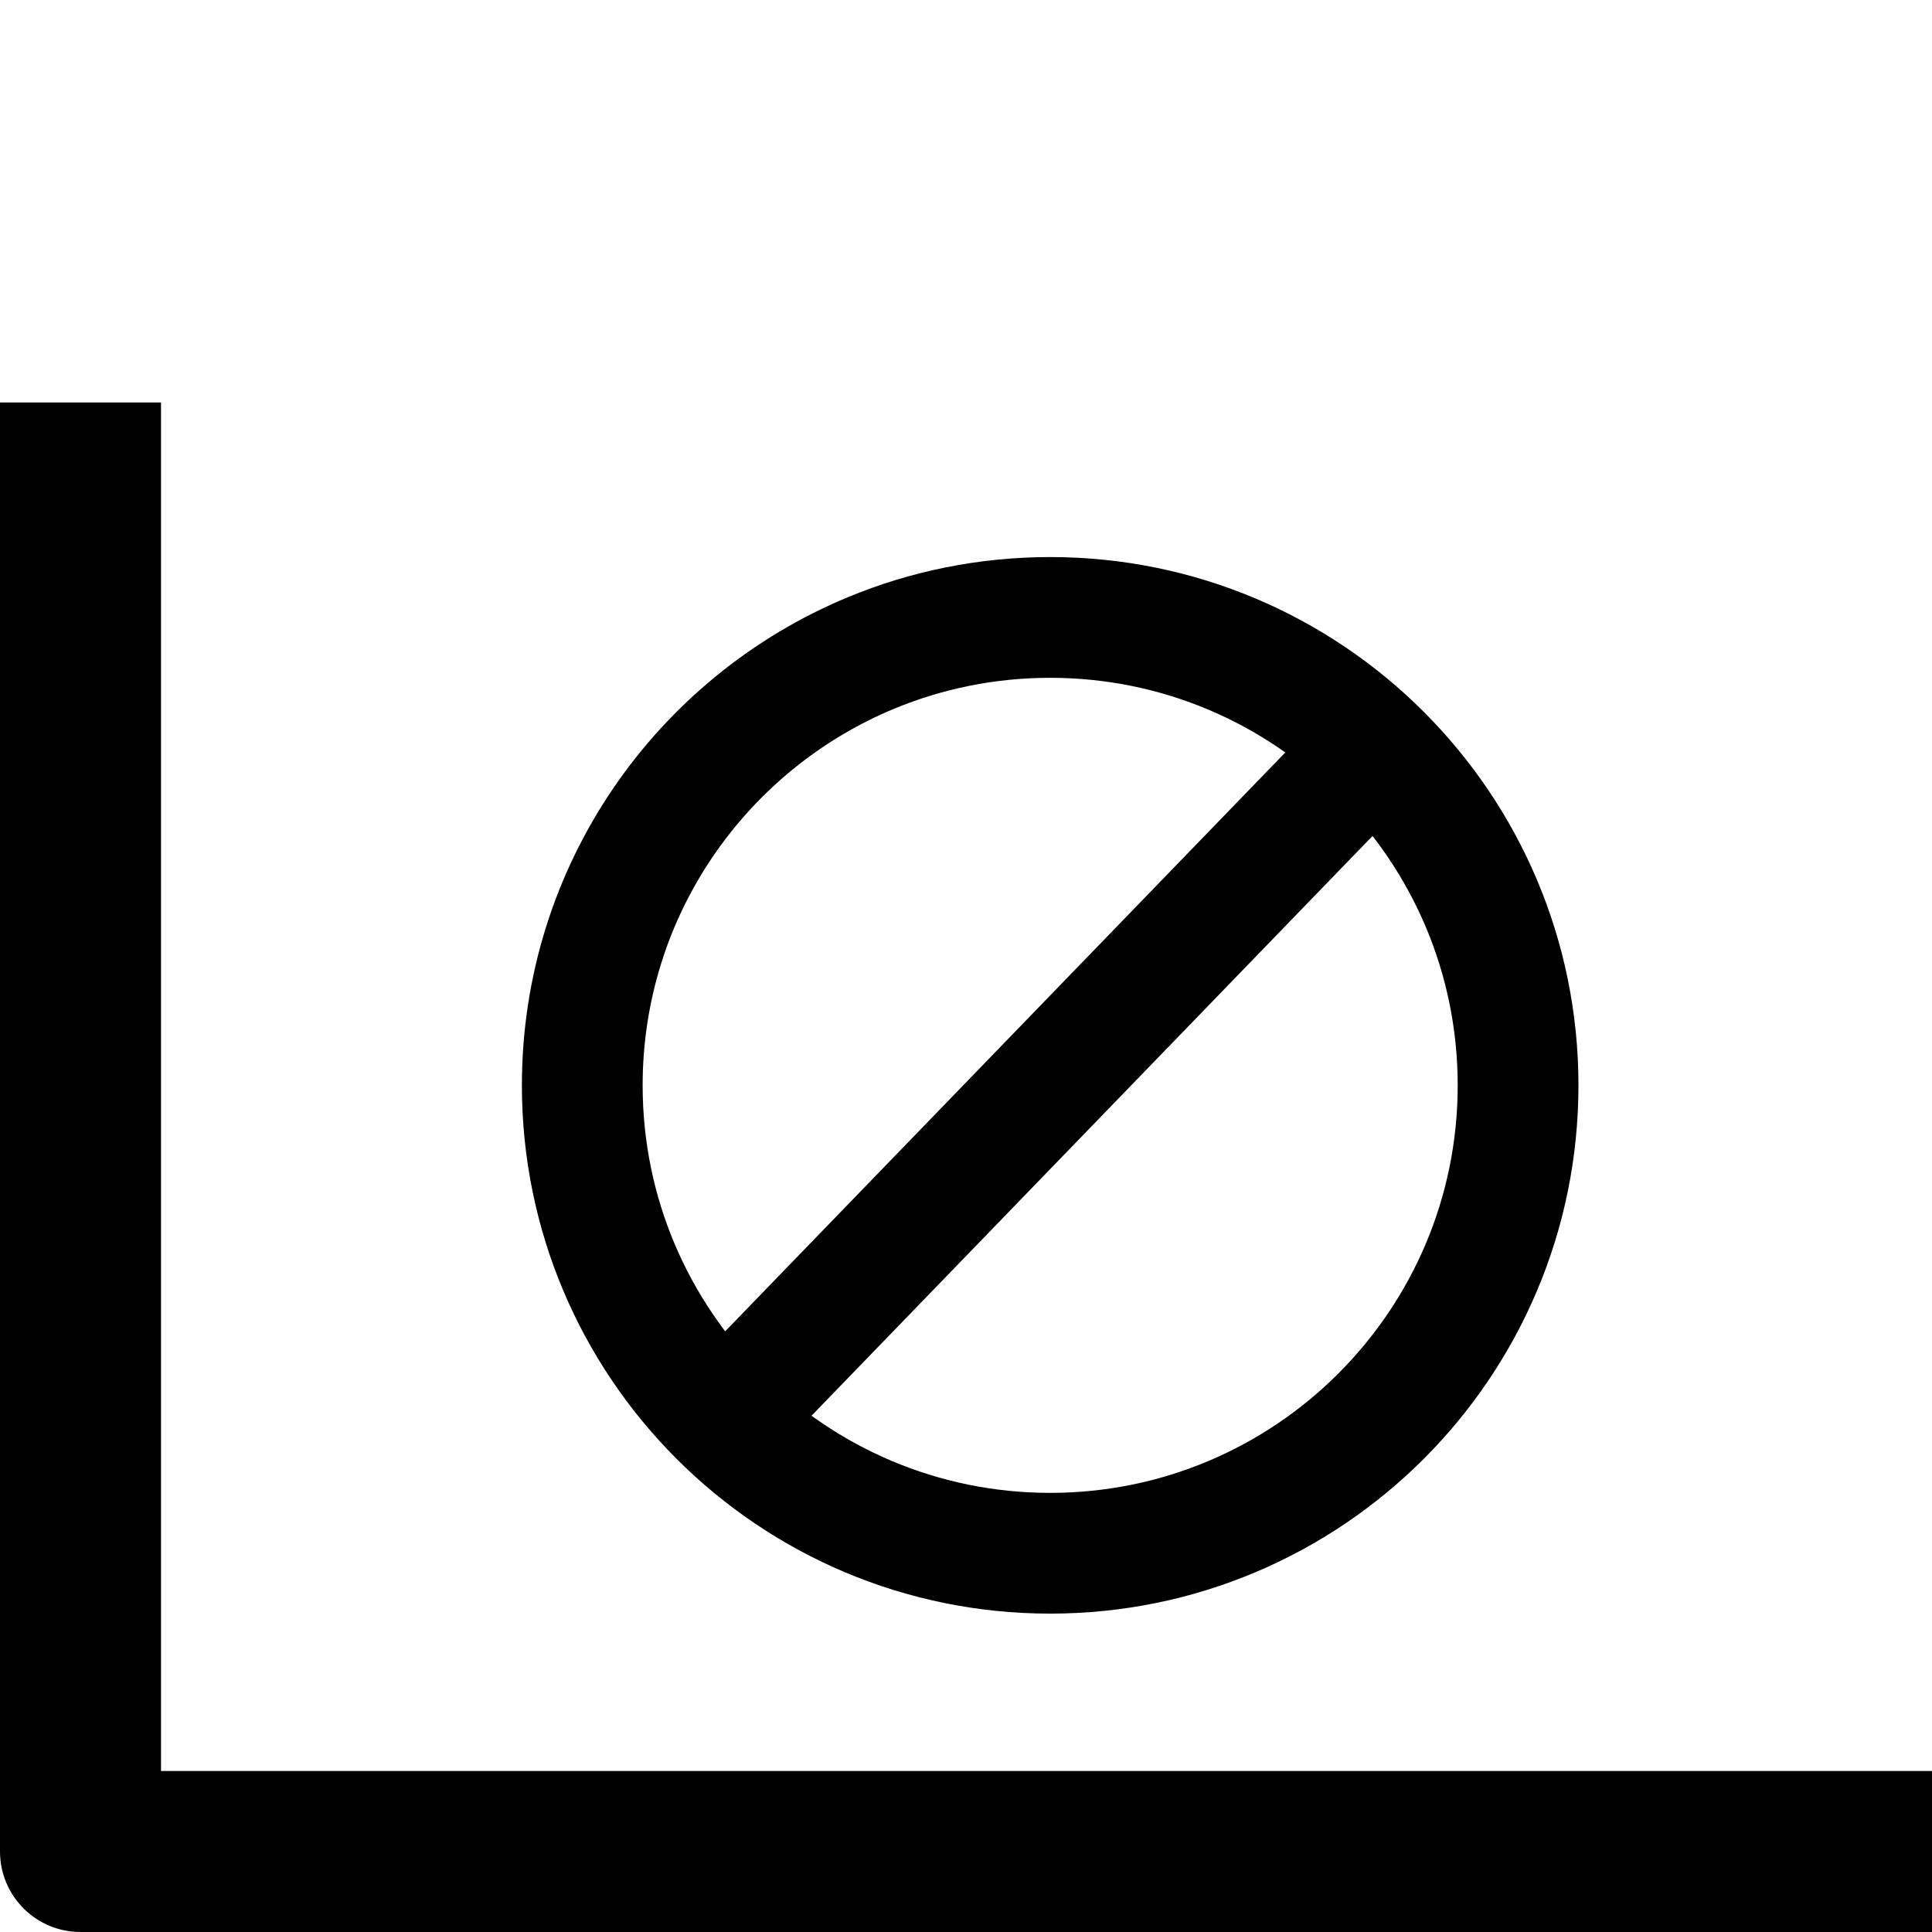
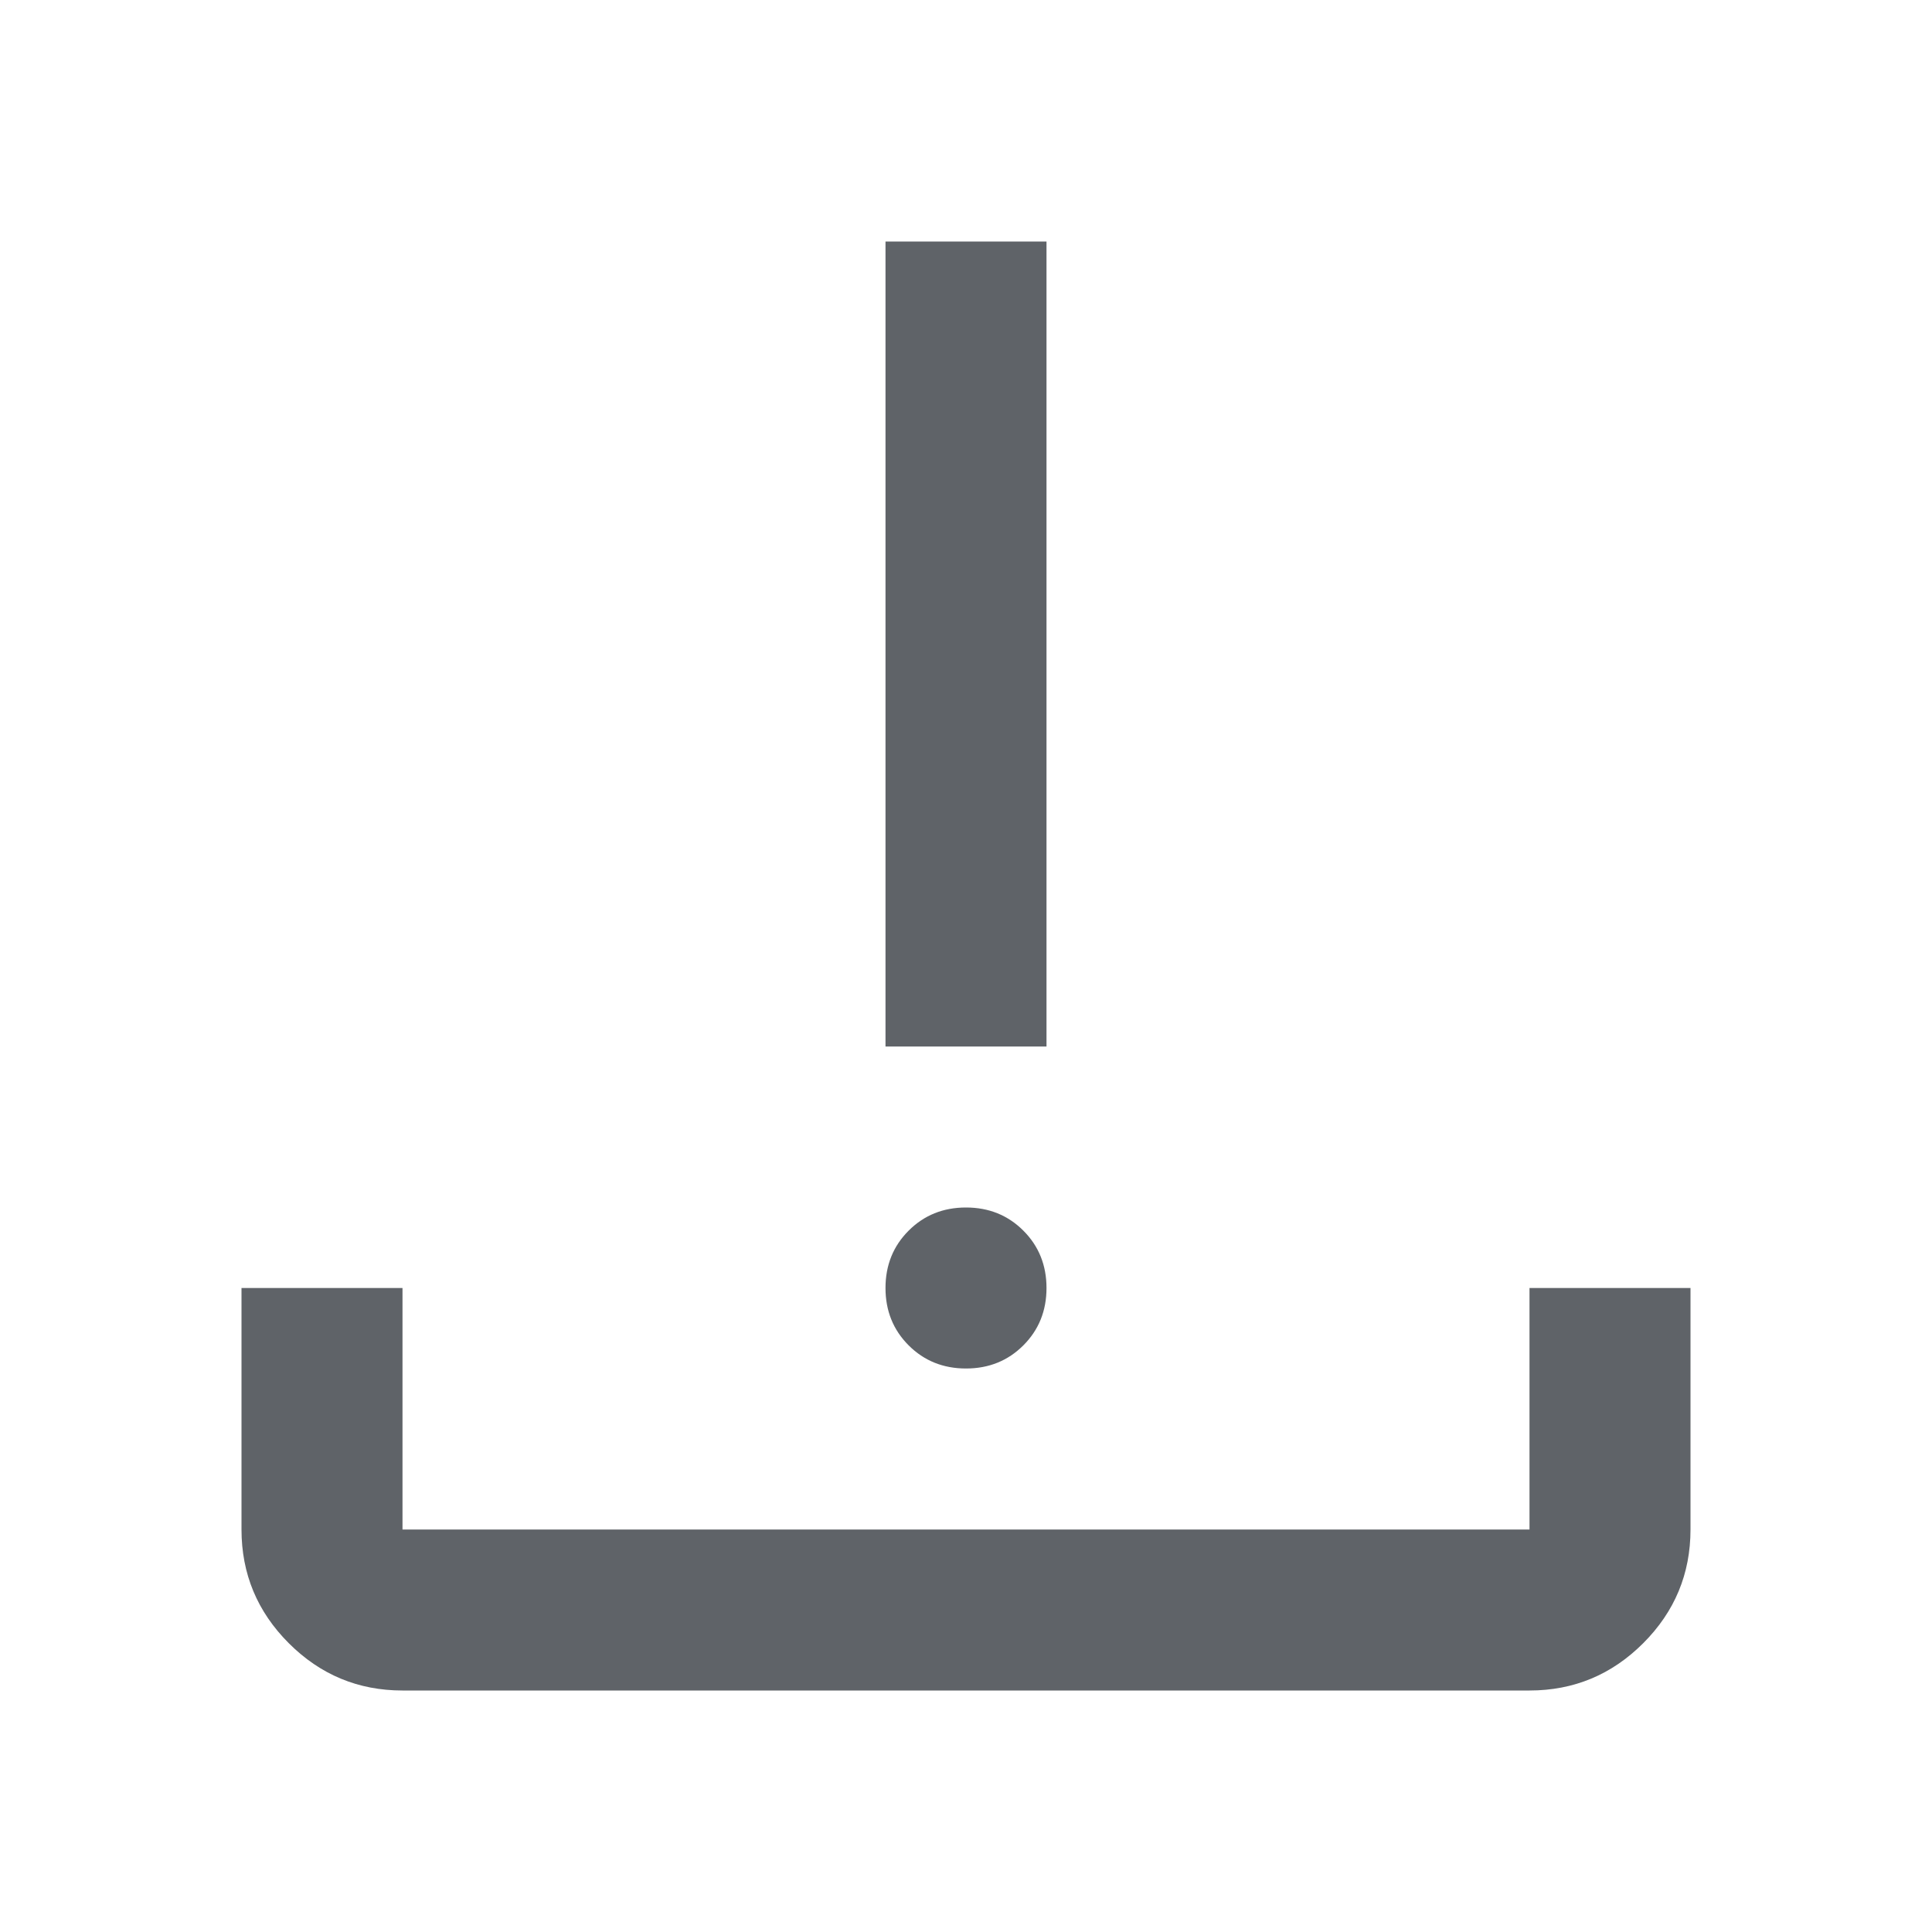
- <svg xmlns="http://www.w3.org/2000/svg" xmlns:ns1="http://vectornator.io" height="100%" stroke-miterlimit="10" style="fill-rule:nonzero;clip-rule:evenodd;stroke-linecap:round;stroke-linejoin:round;" version="1.1" viewBox="0 0 192 192" width="100%" xml:space="preserve">
-   <defs />
-   <g id="Ohne-Titel" ns1:layerName="Ohne Titel">
-     <path d="M16 176L16 40L0 40L0 184C8.88178e-16 188.418 3.582 192 8 192L192 192L192 176L16 176Z" fill="#000000" fill-rule="nonzero" opacity="1" stroke="none" ns1:layerName="path" />
-     <path d="M57.865 107.86C57.865 88.474 69.729 71.859 86.592 64.878C92.067 62.611 98.07 61.36 104.365 61.36C130.046 61.36 150.865 82.179 150.865 107.86C150.865 133.542 130.046 154.36 104.365 154.36C78.684 154.36 57.865 133.542 57.865 107.86Z" fill="none" opacity="1" stroke="#000000" stroke-linecap="butt" stroke-linejoin="round" stroke-width="12" ns1:layerName="path" />
-     <path d="M72.835 140.14L135.885 74.981" fill="none" opacity="1" stroke="#000000" stroke-linecap="butt" stroke-linejoin="round" stroke-width="12" ns1:layerName="path" />
-   </g>
+ <svg xmlns="http://www.w3.org/2000/svg" height="24px" viewBox="0 -960 960 960" width="24px" fill="#5f6368">
+   <path d="M480-280q-17 0-28.5-11.5T440-320q0-17 11.5-28.5T480-360q17 0 28.5 11.5T520-320q0 17-11.5 28.5T480-280Zm-40-160v-400h80v400h-80ZM200-120q-33 0-56.5-23.5T120-200v-120h80v120h560v-120h80v120q0 33-23.5 56.5T760-120H200Z" />
</svg>
